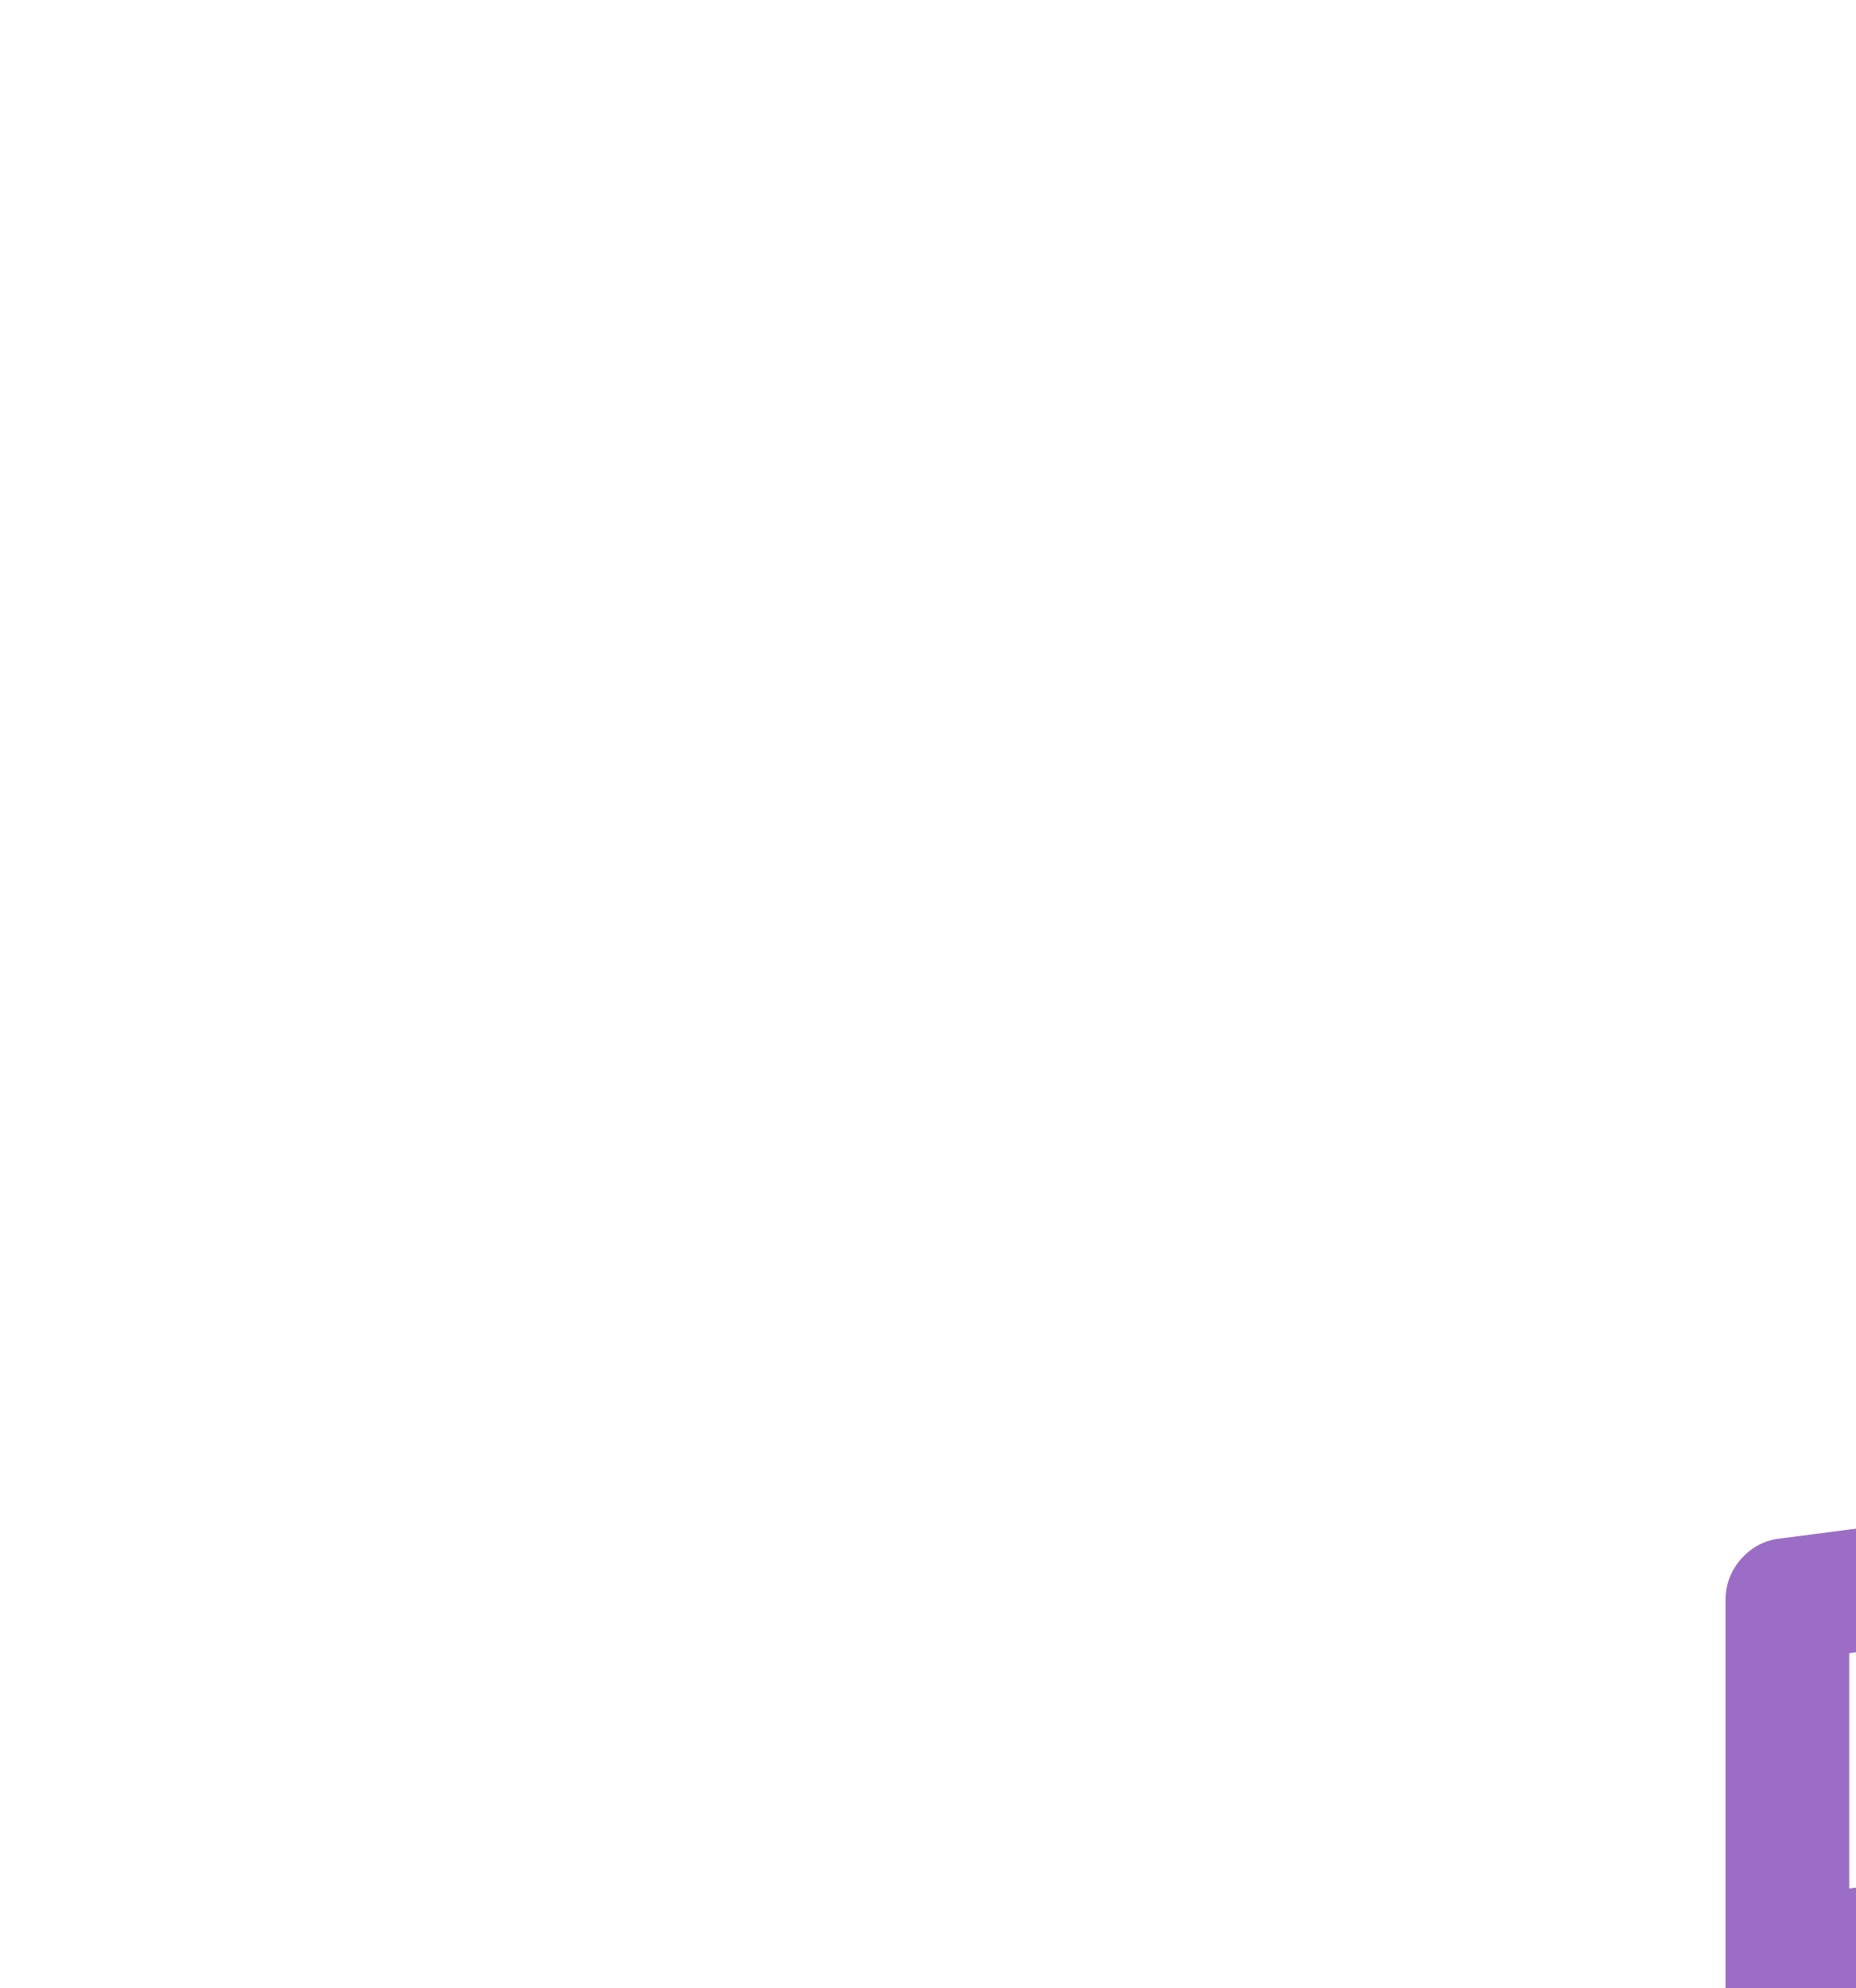
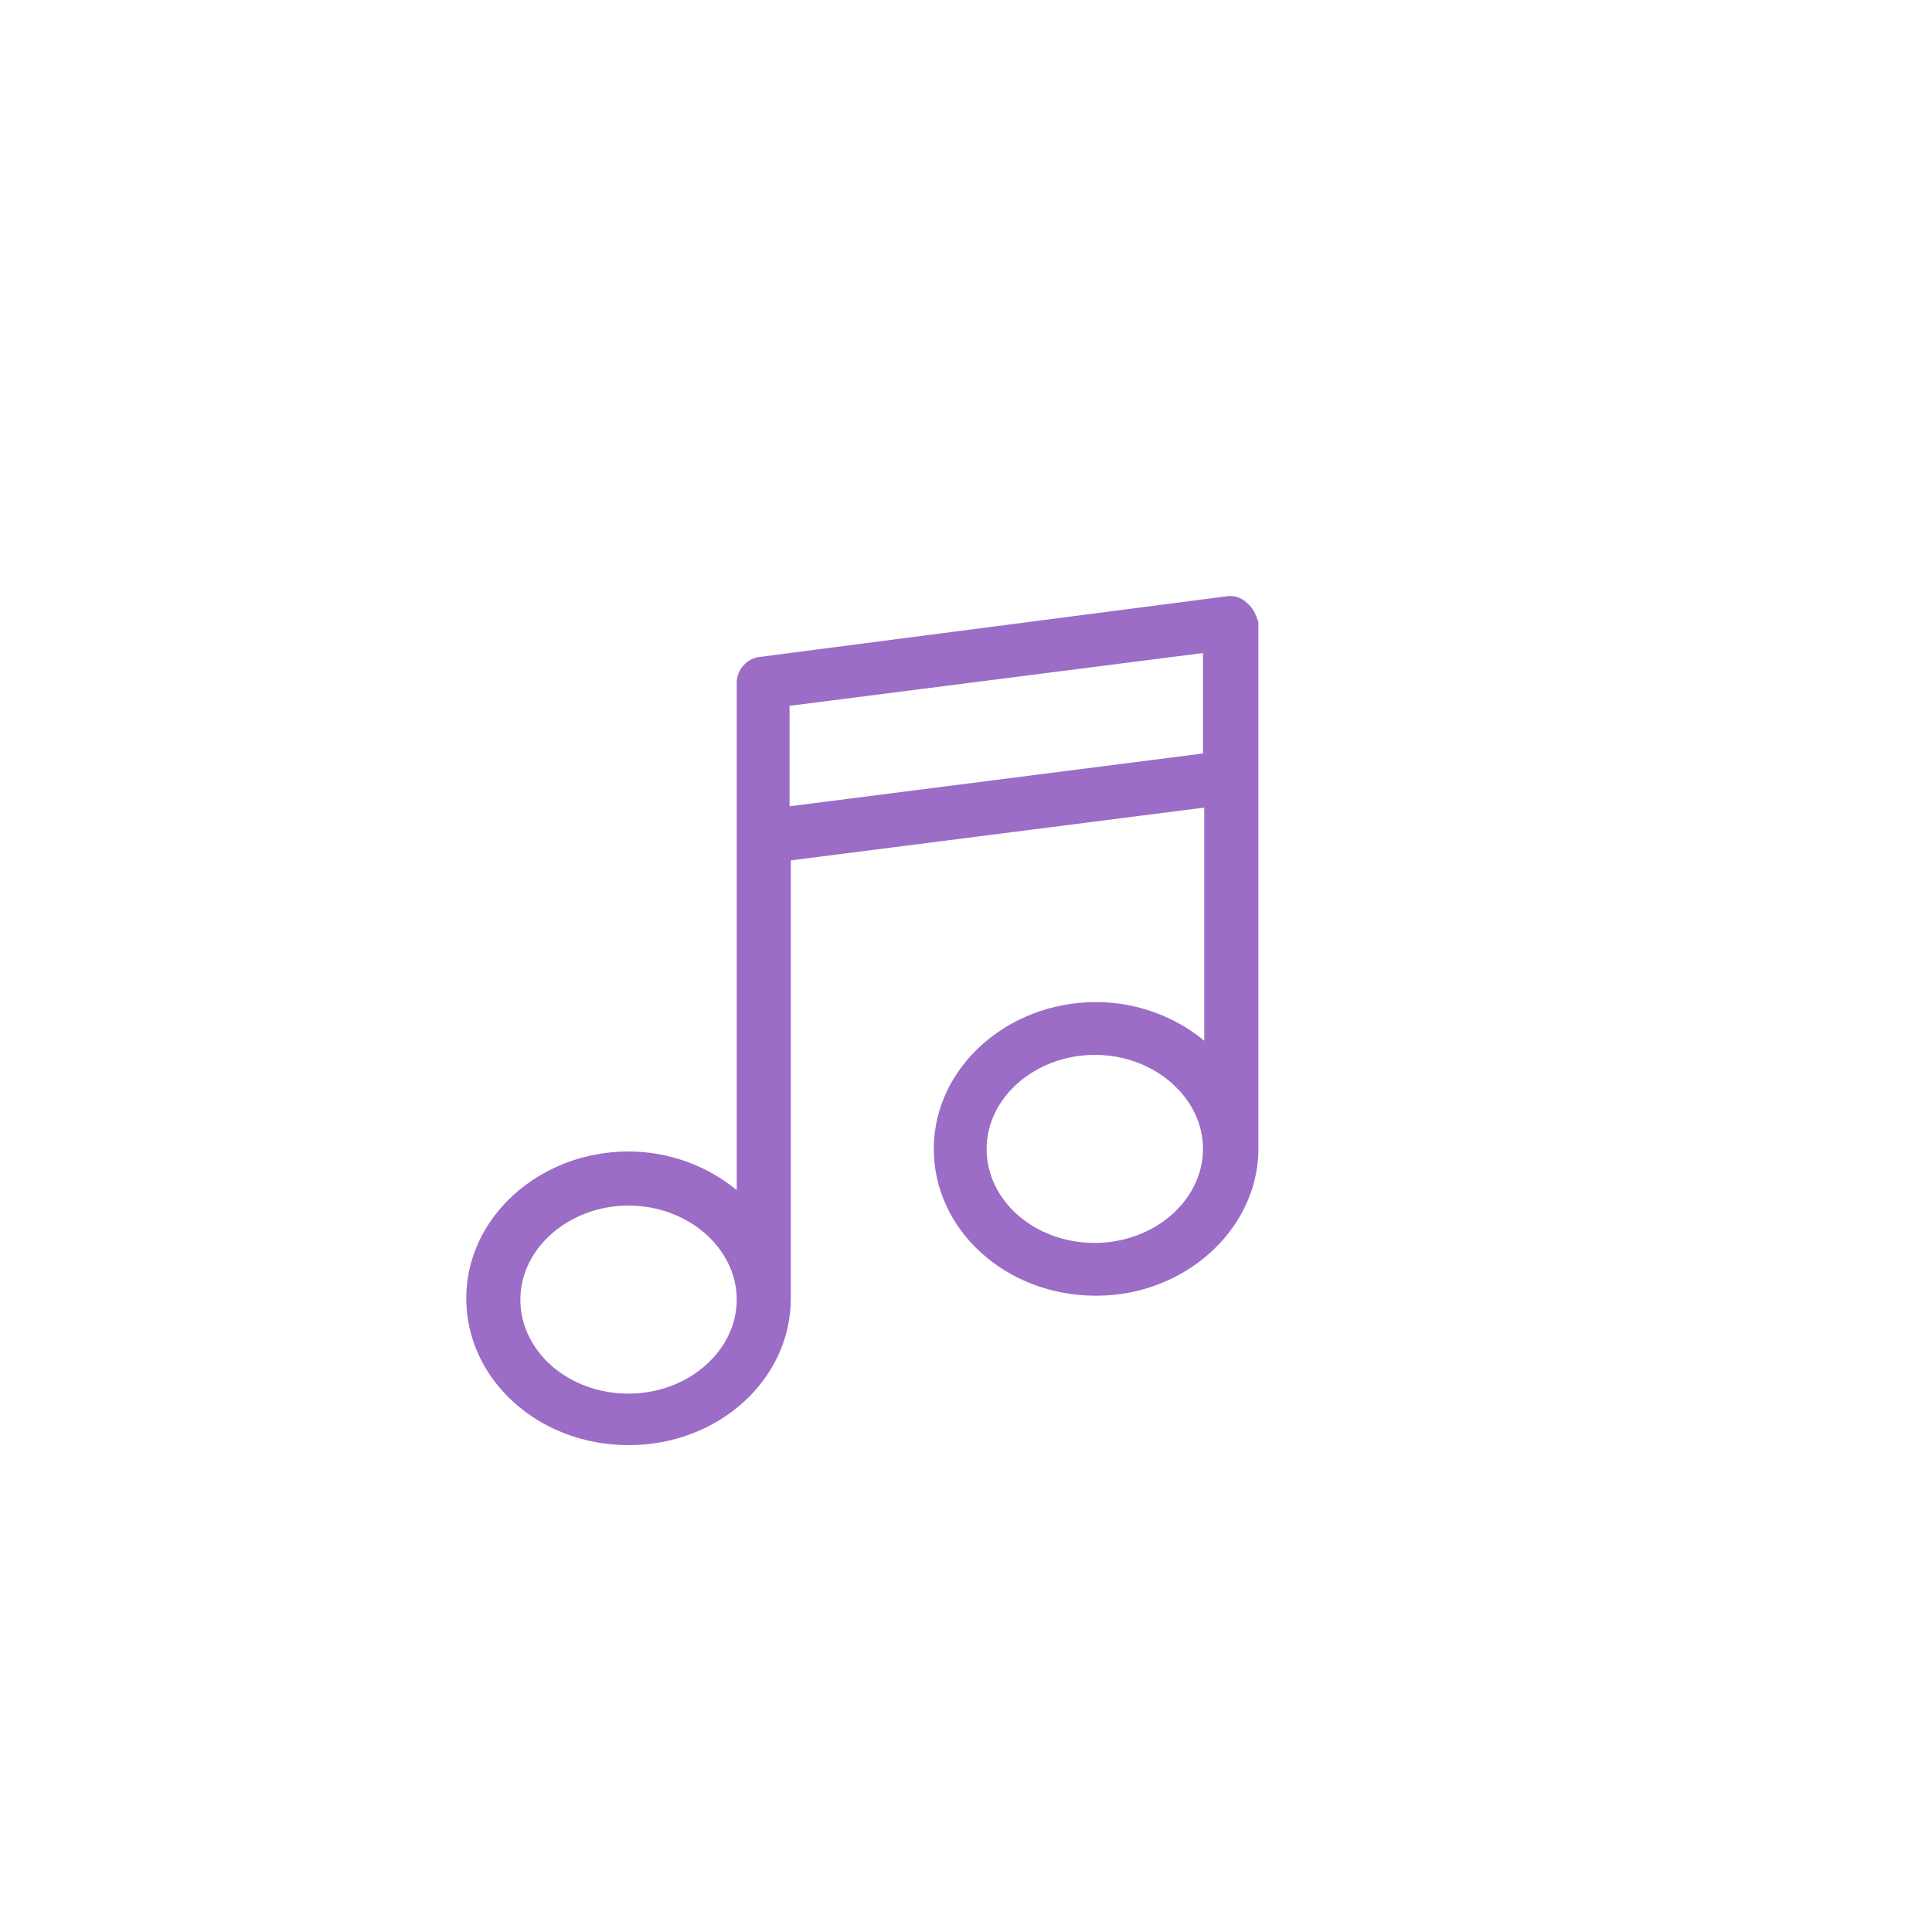
- <svg>
+ <svg width="150" height="150">
  <style type="text/css">
	.st0{fill:#9b6dc6}
</style>
  <path class="st0" d="M96.8,46.8L96.8,46.8c-0.4-0.4-1-0.6-1.6-0.5L59,51c-1,0.1-1.8,1-1.8,2v39.4c-2.3-1.9-5.3-3-8.4-3  c-6.9,0-12.6,5.1-12.6,11.4s5.6,11.4,12.6,11.4s12.6-5.1,12.6-11.4c0-0.2,0-0.5,0-0.7c0-0.1,0-0.2,0-0.3v-33l32.1-4.1v18.1  c-2.3-1.9-5.3-3-8.4-3c-6.9,0-12.6,5.1-12.6,11.4s5.6,11.4,12.6,11.4c6.8,0,12.4-5,12.6-11.1V48.3C97.5,47.7,97.3,47.2,96.8,46.8z   M93.4,89.2c0,4-3.8,7.3-8.4,7.3c-4.7,0-8.4-3.3-8.4-7.3s3.8-7.3,8.4-7.3C89.6,81.9,93.4,85.2,93.4,89.2z M93.4,50.7v7.8l-32.1,4.1  v-7.8L93.4,50.7z M57.2,100.9c0,4-3.8,7.3-8.4,7.3c-4.7,0-8.4-3.3-8.4-7.3s3.8-7.3,8.4-7.3S57.2,96.9,57.2,100.9z" />
</svg>
